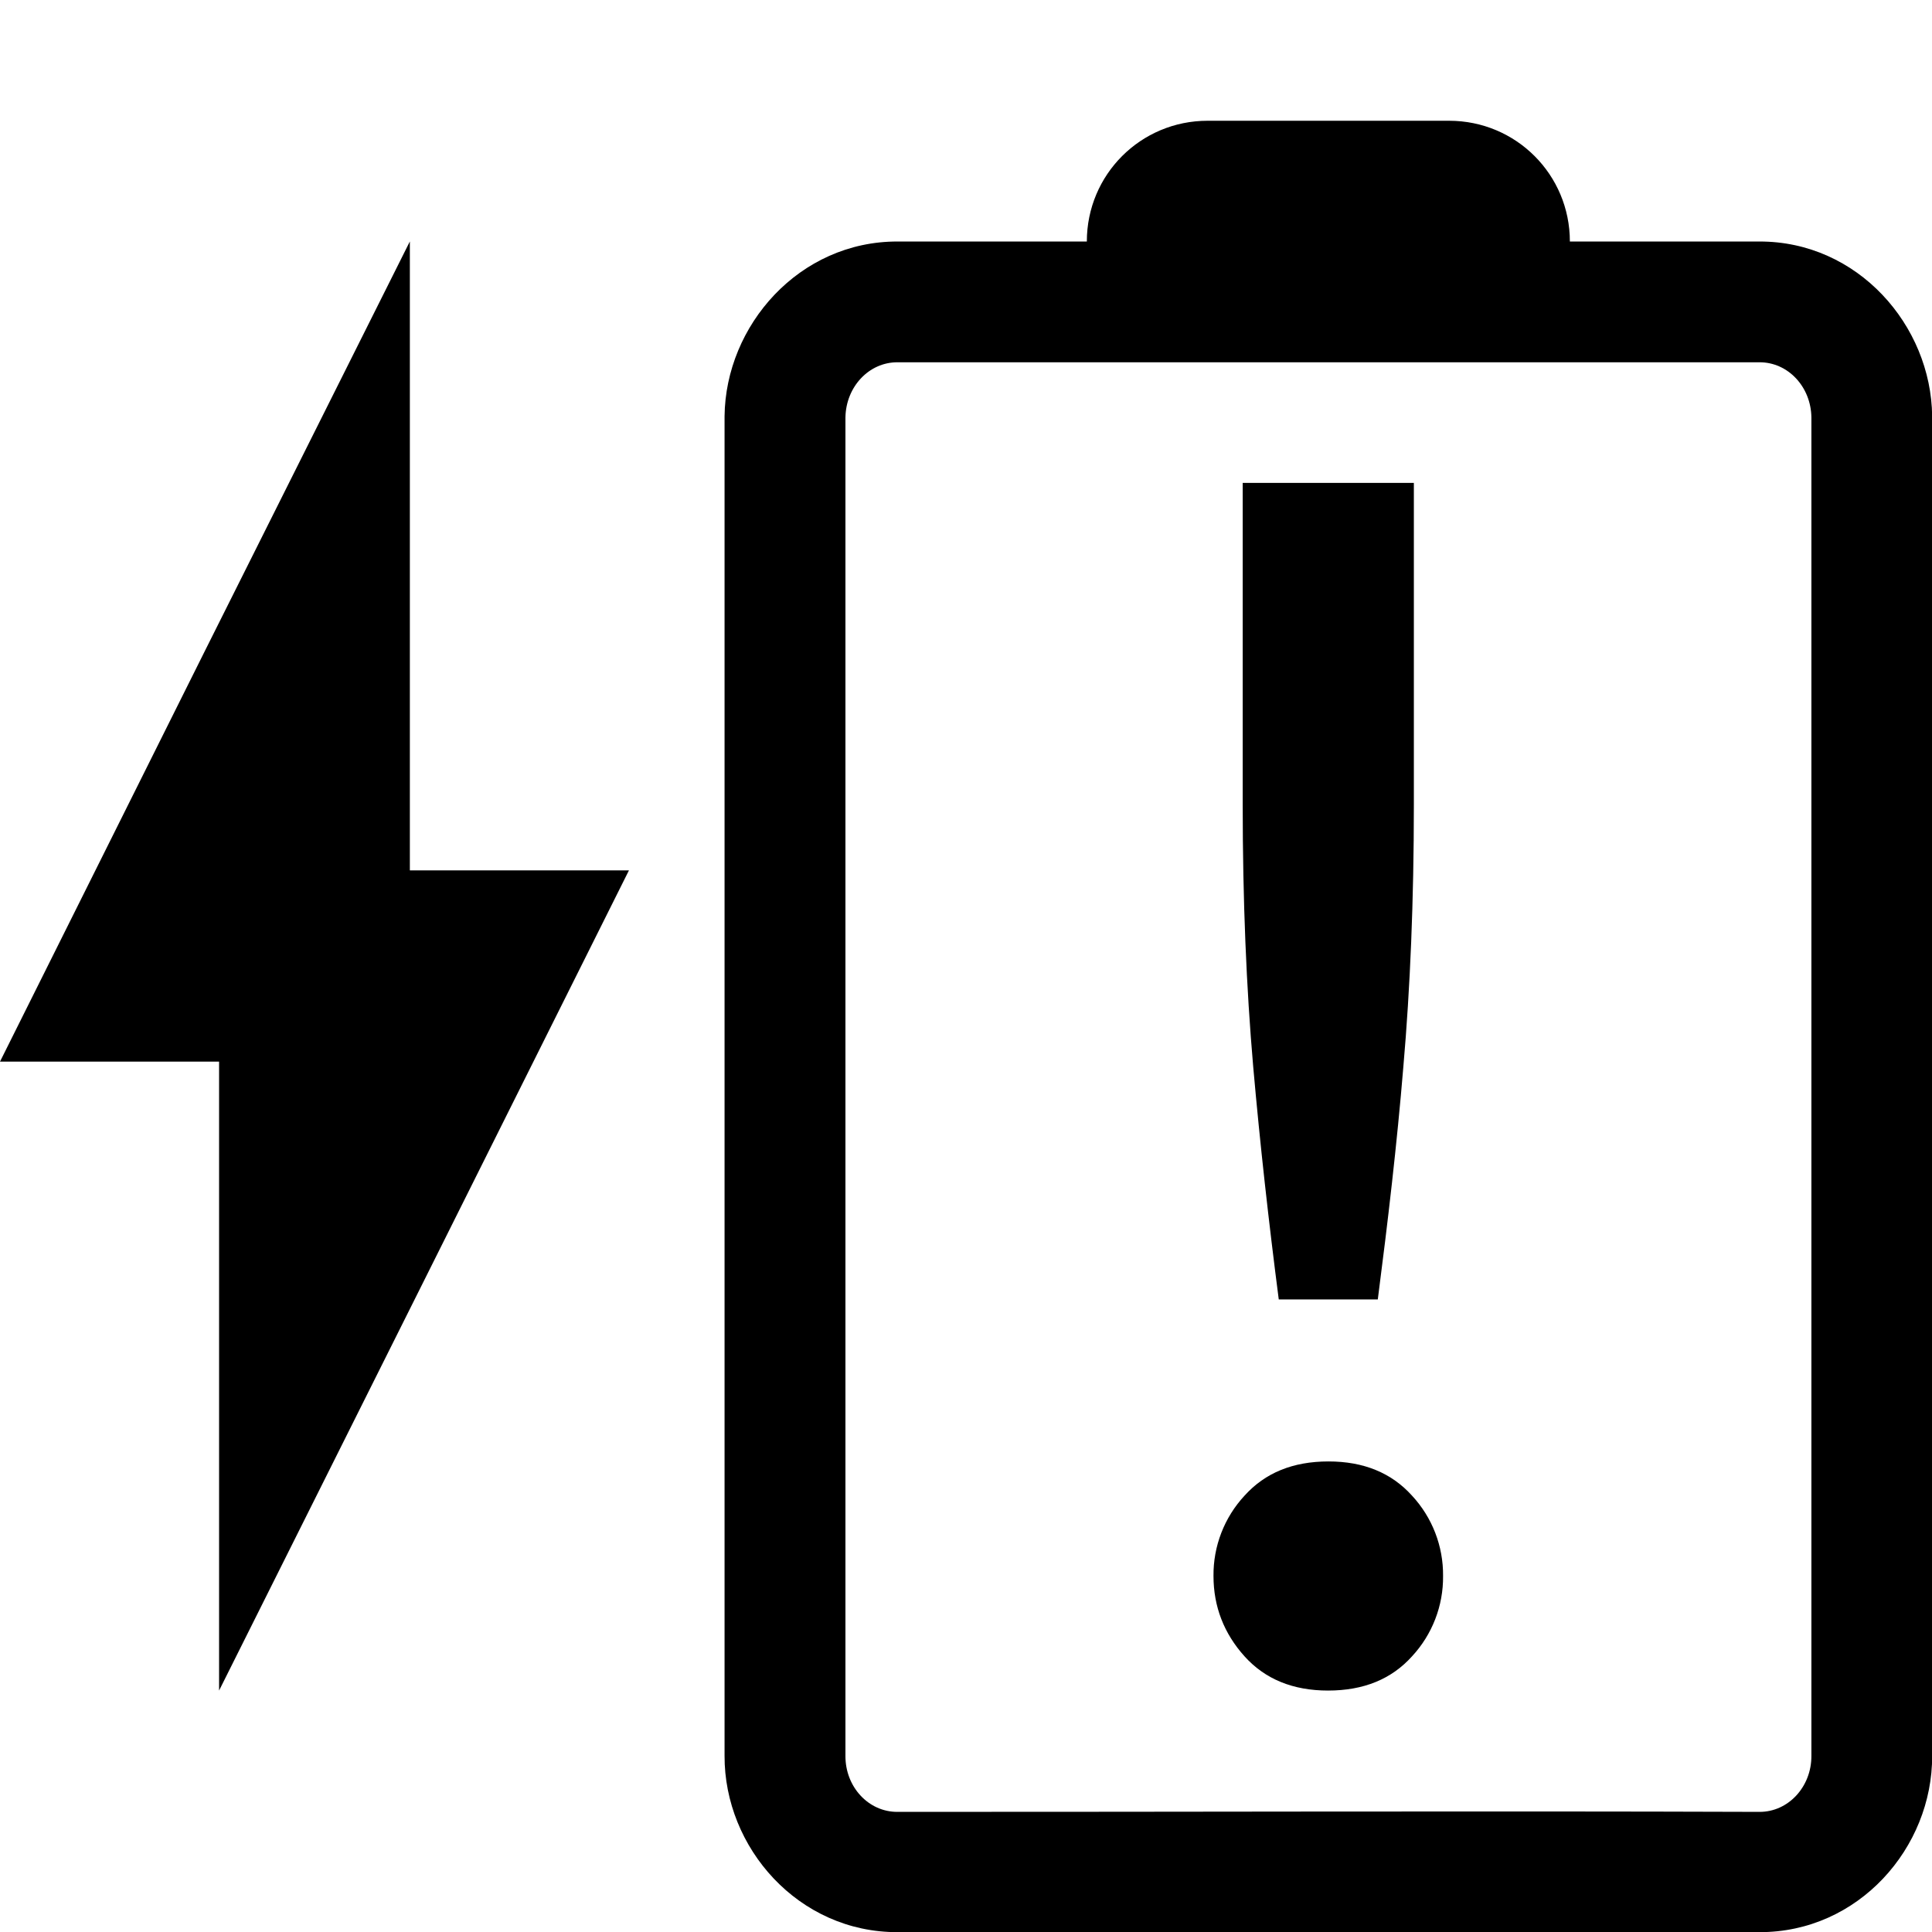
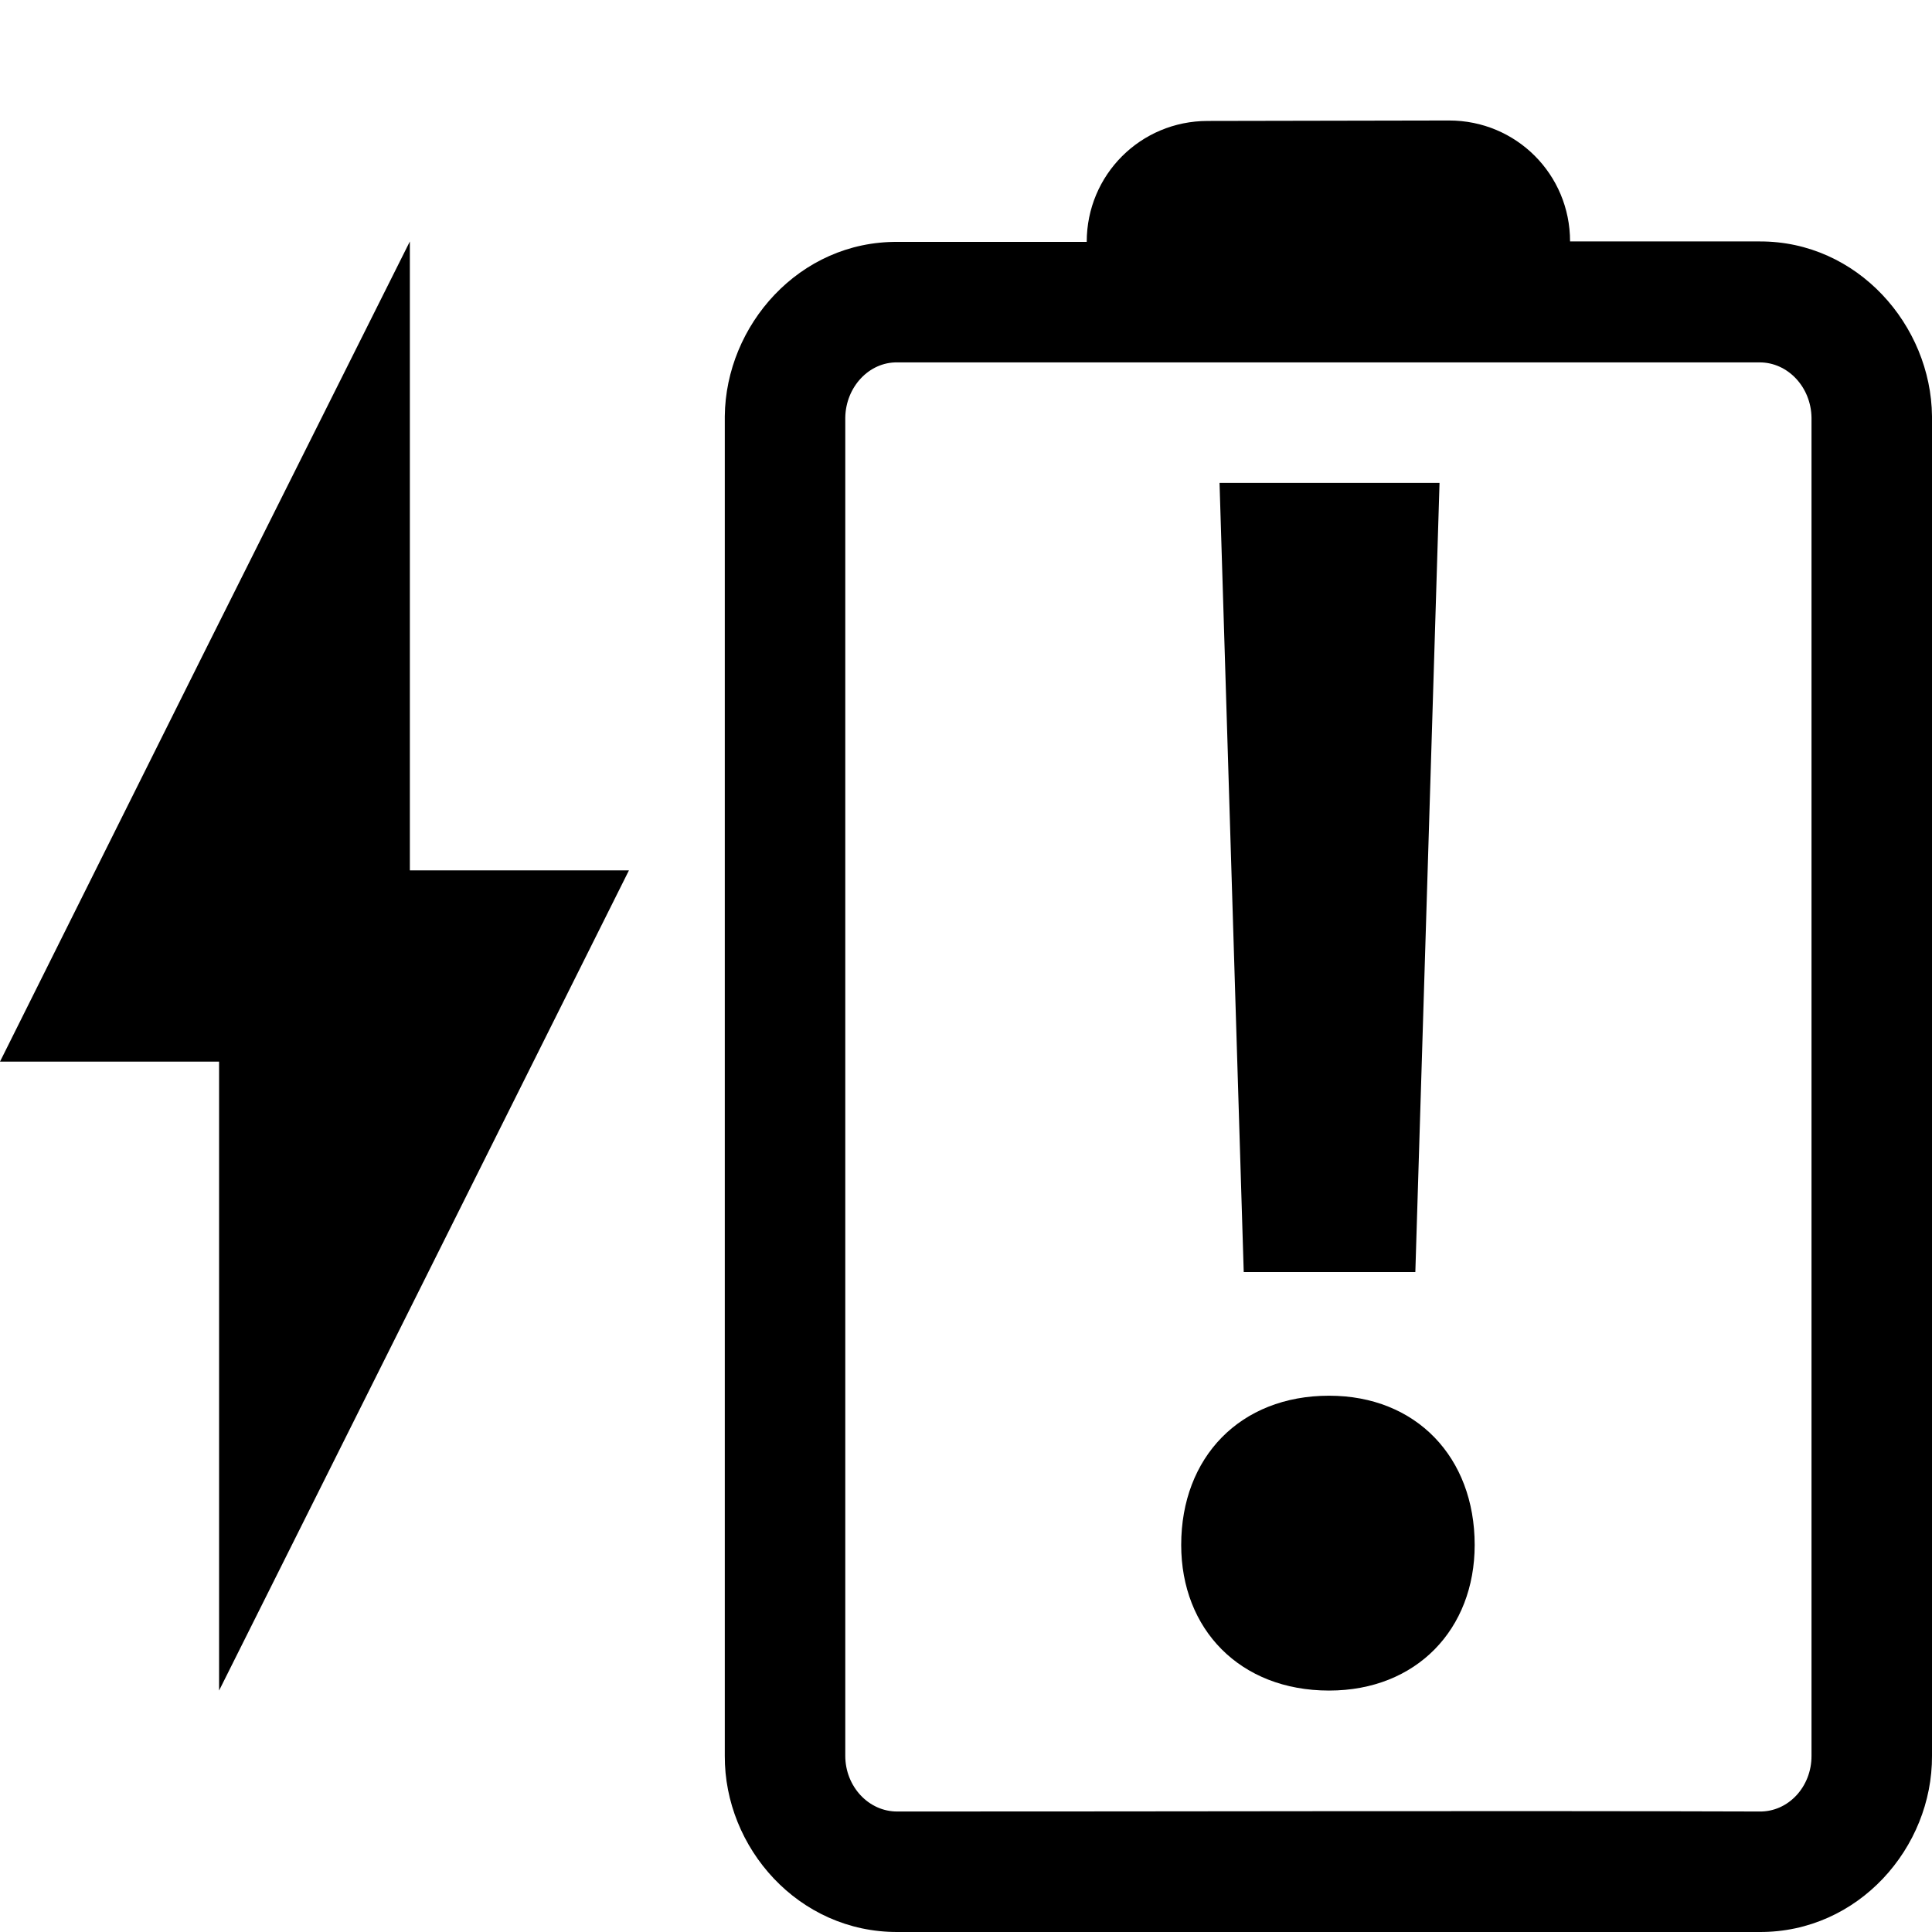
<svg xmlns="http://www.w3.org/2000/svg" id="svg8" version="1.1" viewBox="0 0 4.233 4.233" height="16" width="16">
  <defs id="defs2" />
  <g id="g1156" style="display:inline">
    <g id="g847">
-       <g id="g846" transform="translate(0.7937524)">
-         <path id="path866" style="color:#000000;font-style:normal;font-variant:normal;font-weight:normal;font-stretch:normal;font-size:medium;line-height:normal;font-family:sans-serif;font-variant-ligatures:normal;font-variant-position:normal;font-variant-caps:normal;font-variant-numeric:normal;font-variant-alternates:normal;font-variant-east-asian:normal;font-feature-settings:normal;font-variation-settings:normal;text-indent:0;text-align:start;text-decoration:none;text-decoration-line:none;text-decoration-style:solid;text-decoration-color:#000000;letter-spacing:normal;word-spacing:normal;text-transform:none;writing-mode:lr-tb;direction:ltr;text-orientation:mixed;dominant-baseline:auto;baseline-shift:baseline;text-anchor:start;white-space:normal;shape-padding:0;shape-margin:0;inline-size:0;clip-rule:nonzero;display:inline;overflow:visible;visibility:visible;isolation:auto;mix-blend-mode:normal;color-interpolation:sRGB;color-interpolation-filters:linearRGB;solid-color:#000000;solid-opacity:1;vector-effect:none;fill:#000000;fill-opacity:1;fill-rule:nonzero;stroke:none;stroke-width:3.78;stroke-linecap:round;stroke-linejoin:round;stroke-miterlimit:4;stroke-dasharray:none;stroke-dashoffset:0;stroke-opacity:1;paint-order:stroke markers fill;color-rendering:auto;image-rendering:auto;shape-rendering:auto;text-rendering:auto;enable-background:accumulate;stop-color:#000000" d="M 7,1 C 6.446,1 6,1.446 6,2 H 4.434 C 3.619,1.997 3.008,2.694 3,3.447 c -1.02e-5,0.003 -1.02e-5,0.005 0,0.008 V 4 14.539 C 2.997,15.3 3.611,16.003 4.434,16 H 11.568 C 12.391,16.003 13.003,15.3 13,14.539 V 3.455 c 10e-6,-0.003 10e-6,-0.005 0,-0.008 C 12.992,2.694 12.383,1.997 11.568,2 H 10 C 10,1.446 9.554,1 9,1 Z M 4.432,3 H 11.57 C 11.806,2.999 11.997,3.203 12,3.457 V 14.541 c 9.08e-4,0.256 -0.192,0.464 -0.43,0.463 -2.32,-0.008 -4.818,7.25e-4 -7.139,0 -0.238,9.8e-4 -0.431,-0.206 -0.43,-0.463 V 3.457 C 4.005,3.203 4.196,2.999 4.432,3 Z" transform="scale(0.2645833)" />
-         <path class="error" color="#000000" d="M 1.929,1.058 V 1.763 c 0,0.21 0.008,0.401 0.023,0.574 0.015,0.17 0.034,0.34 0.056,0.51 h 0.217 c 0.022,-0.17 0.042,-0.34 0.056,-0.51 0.015,-0.172 0.023,-0.364 0.023,-0.574 V 1.058 Z m 0.188,2.144 c -0.078,0 -0.139,0.025 -0.184,0.075 a 0.255,0.255 0 0 0 -0.068,0.176 c 0,0.067 0.023,0.126 0.068,0.176 0.045,0.05 0.106,0.075 0.183,0.075 0.078,0 0.139,-0.025 0.184,-0.075 A 0.255,0.255 0 0 0 2.368,3.453 0.255,0.255 0 0 0 2.3,3.277 C 2.255,3.227 2.194,3.202 2.117,3.202 Z" fill="#da1636" font-family="sans-serif" font-weight="400" overflow="visible" style="line-height:normal;font-variant-ligatures:none;font-variant-position:normal;font-variant-caps:normal;font-variant-numeric:normal;font-variant-alternates:normal;font-feature-settings:normal;text-indent:0;text-align:start;text-decoration:none;text-decoration-line:none;text-decoration-style:solid;text-decoration-color:#000000;text-transform:none;shape-padding:0;display:inline;isolation:auto;mix-blend-mode:normal;fill:#000000;fill-opacity:1;stroke-width:0.265;marker:none" id="path4" />
-       </g>
+       <path id="path866" style="color:#000000;font-style:normal;font-variant:normal;font-weight:normal;font-stretch:normal;font-size:medium;line-height:normal;font-family:sans-serif;font-variant-ligatures:normal;font-variant-position:normal;font-variant-caps:normal;font-variant-numeric:normal;font-variant-alternates:normal;font-variant-east-asian:normal;font-feature-settings:normal;font-variation-settings:normal;text-indent:0;text-align:start;text-decoration:none;text-decoration-line:none;text-decoration-style:solid;text-decoration-color:#000000;letter-spacing:normal;word-spacing:normal;text-transform:none;writing-mode:lr-tb;direction:ltr;text-orientation:mixed;dominant-baseline:auto;baseline-shift:baseline;text-anchor:start;white-space:normal;shape-padding:0;shape-margin:0;inline-size:0;clip-rule:nonzero;display:inline;overflow:visible;visibility:visible;isolation:auto;mix-blend-mode:normal;color-interpolation:sRGB;color-interpolation-filters:linearRGB;solid-color:#000000;solid-opacity:1;vector-effect:none;fill:#000000;fill-opacity:1;fill-rule:nonzero;stroke:none;stroke-width:1;stroke-linecap:round;stroke-linejoin:round;stroke-miterlimit:4;stroke-dasharray:none;stroke-dashoffset:0;stroke-opacity:1;paint-order:stroke markers fill;color-rendering:auto;image-rendering:auto;shape-rendering:auto;text-rendering:auto;enable-background:accumulate;stop-color:#000000" d="m 2.646,0.265 c -0.147,0 -0.265,0.118 -0.265,0.265 H 1.967 C 1.751,0.528 1.59,0.713 1.588,0.912 c -2.6e-6,6.8792e-4 -2.6e-6,0.001 0,0.002 V 1.058 3.847 C 1.587,4.048 1.749,4.234 1.967,4.233 H 3.855 C 4.072,4.234 4.234,4.048 4.233,3.847 V 0.914 c 2.7e-6,-6.8792e-4 2.7e-6,-0.001 0,-0.002 C 4.231,0.713 4.07,0.528 3.855,0.529 H 3.44 c 0,-0.147 -0.118,-0.265 -0.265,-0.265 z M 1.966,0.794 H 3.855 c 0.062,-2.6003e-4 0.113,0.054 0.114,0.121 V 3.847 c 2.403e-4,0.068 -0.051,0.123 -0.114,0.122 -0.614,-0.002 -1.275,1.918e-4 -1.889,0 -0.063,2.593e-4 -0.114,-0.055 -0.114,-0.122 V 0.915 C 1.853,0.848 1.904,0.793 1.966,0.794 Z" />
      <path id="path834" style="display:inline;fill:#000000;stroke-width:0.285;stroke-linecap:round;stroke-linejoin:round;paint-order:stroke markers fill" d="M 0.898,0.529 0.449,1.426 0,2.326 H 0.48 V 3.704 L 0.929,2.806 1.378,1.907 H 0.898 Z" />
+       <path id="path3" class="error" style="line-height:normal;-inkscape-font-specification:sans-serif;text-indent:0;text-align:start;text-decoration-line:none;text-transform:none;fill:#000000;stroke-width:0.265;marker:none" d="m 2.672,1.058 0.053,1.729 h 0.376 l 0.053,-1.729 z M 2.912,3.058 c -0.195,0 -0.324,0.135 -0.324,0.327 0,0.184 0.128,0.319 0.324,0.319 0.192,0 0.319,-0.135 0.319,-0.319 0,-0.192 -0.128,-0.327 -0.319,-0.327 z" />
    </g>
  </g>
</svg>
